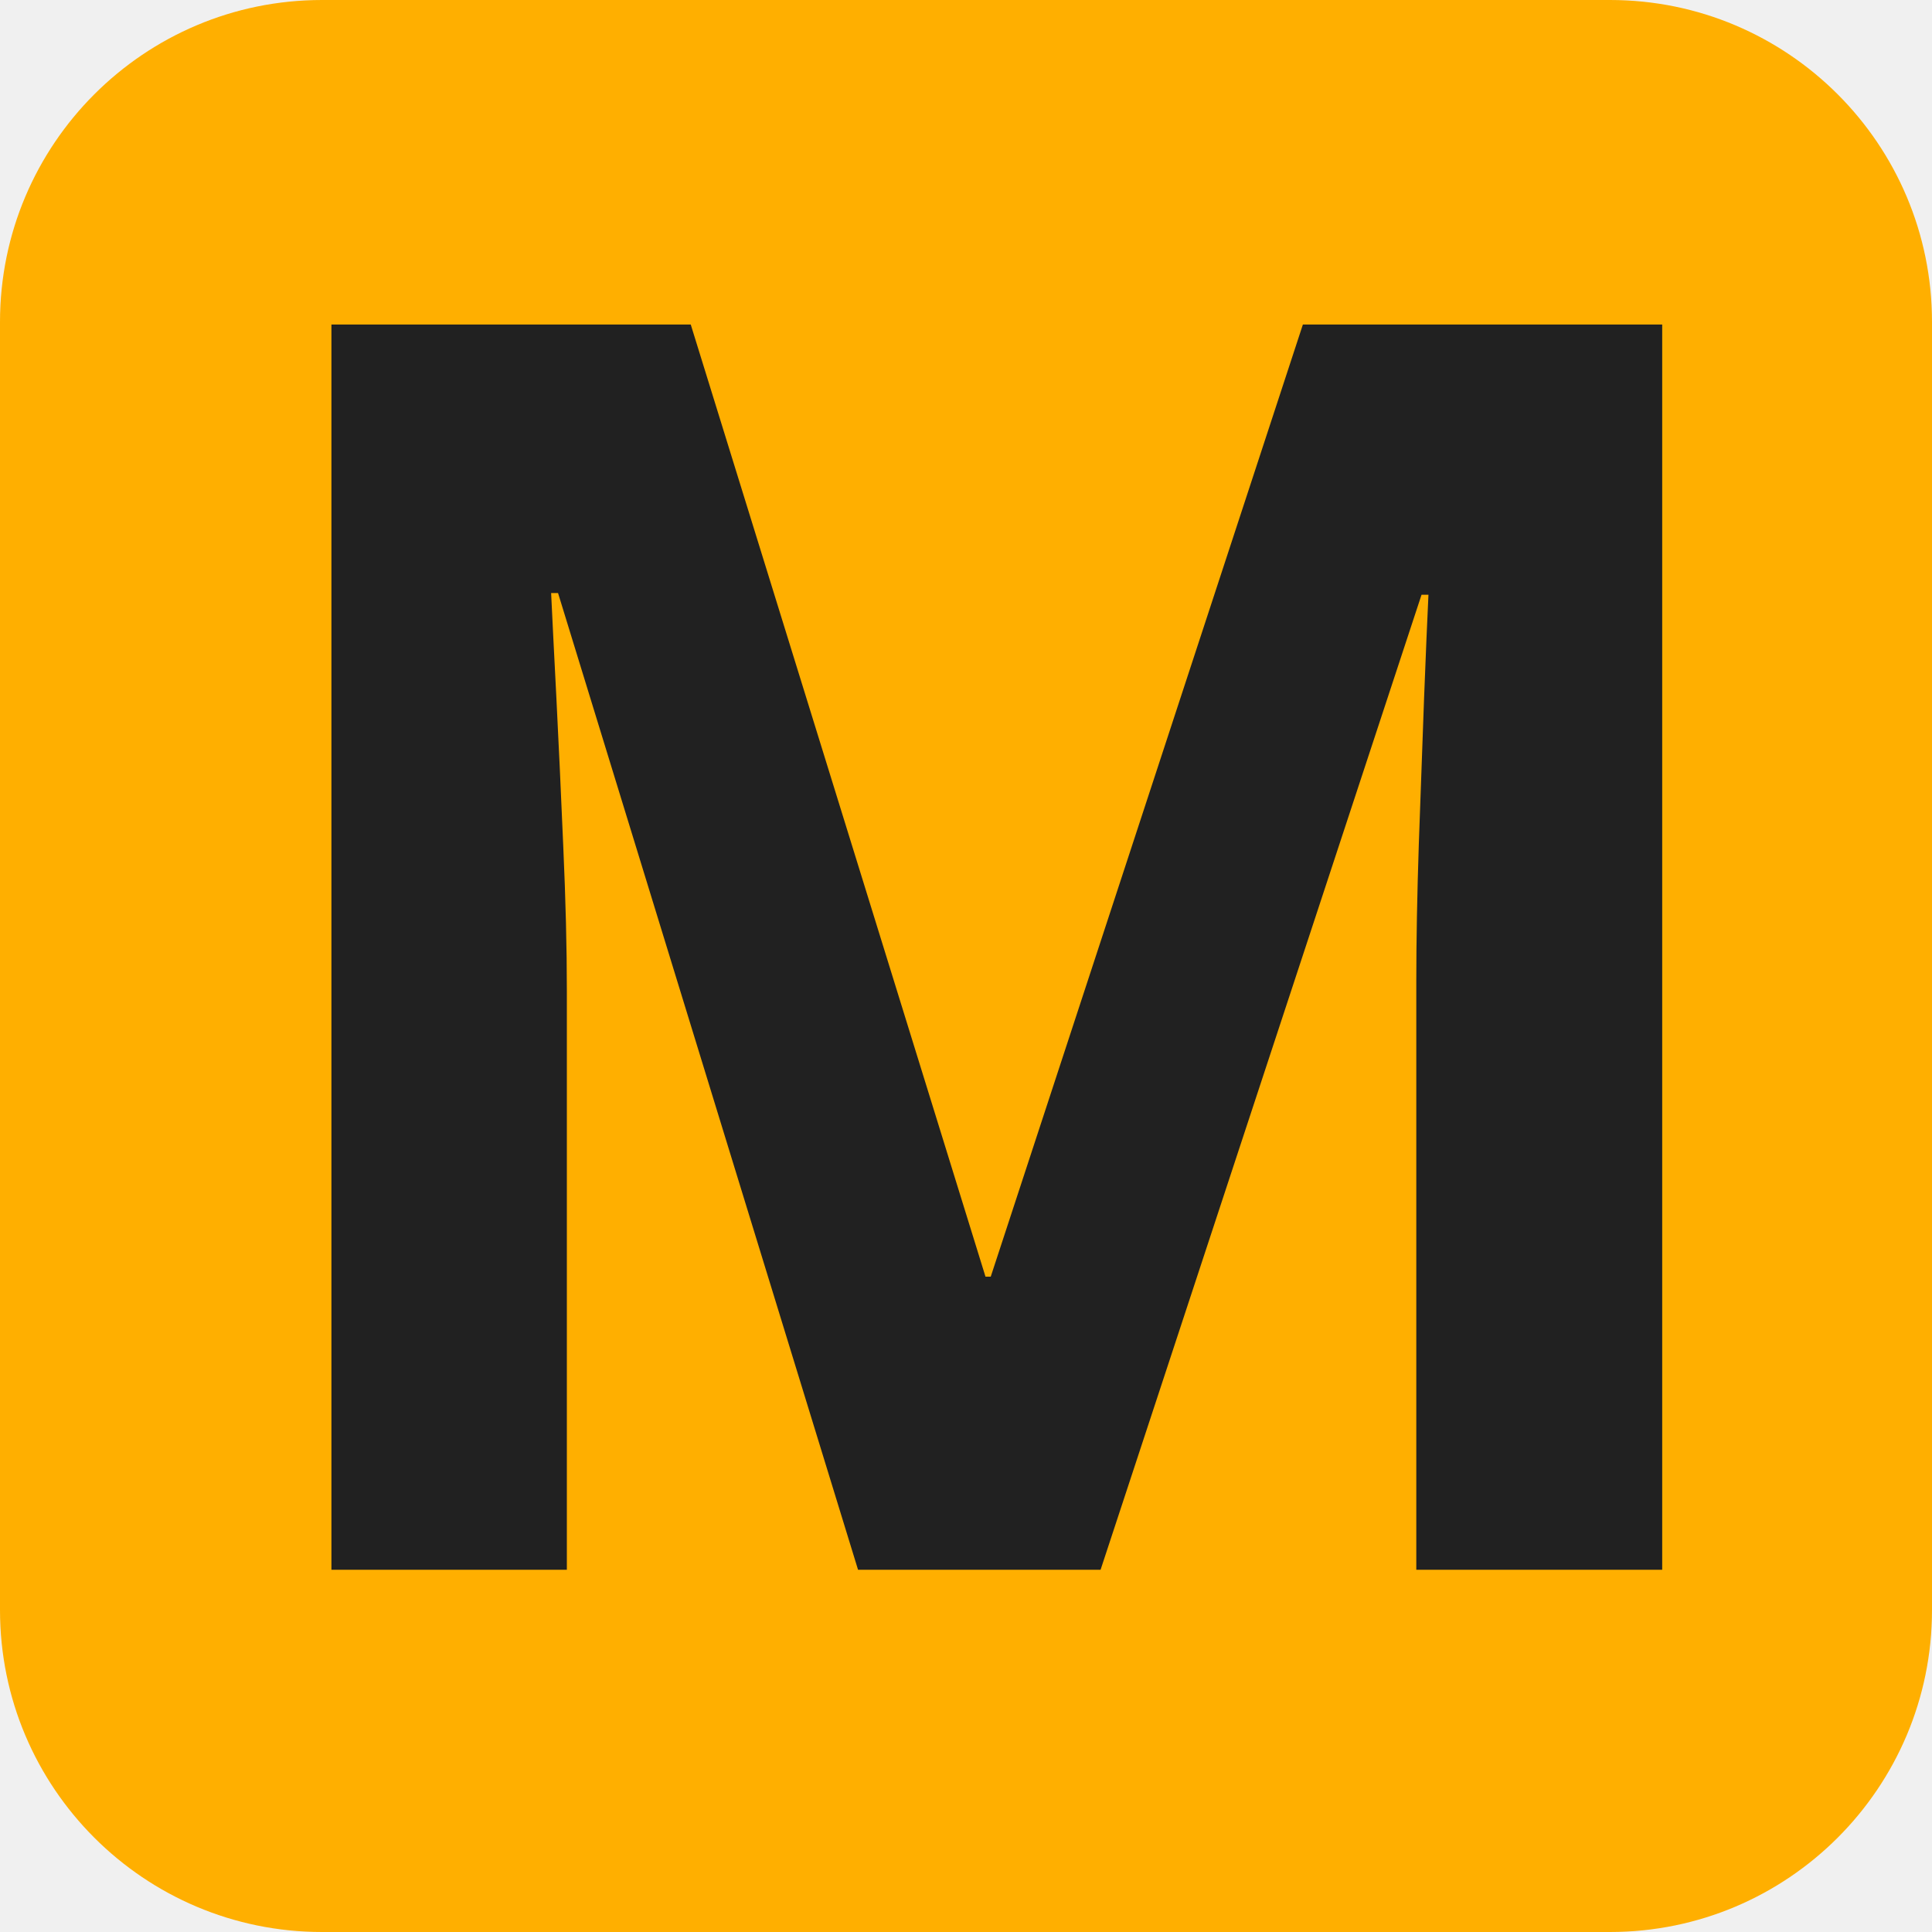
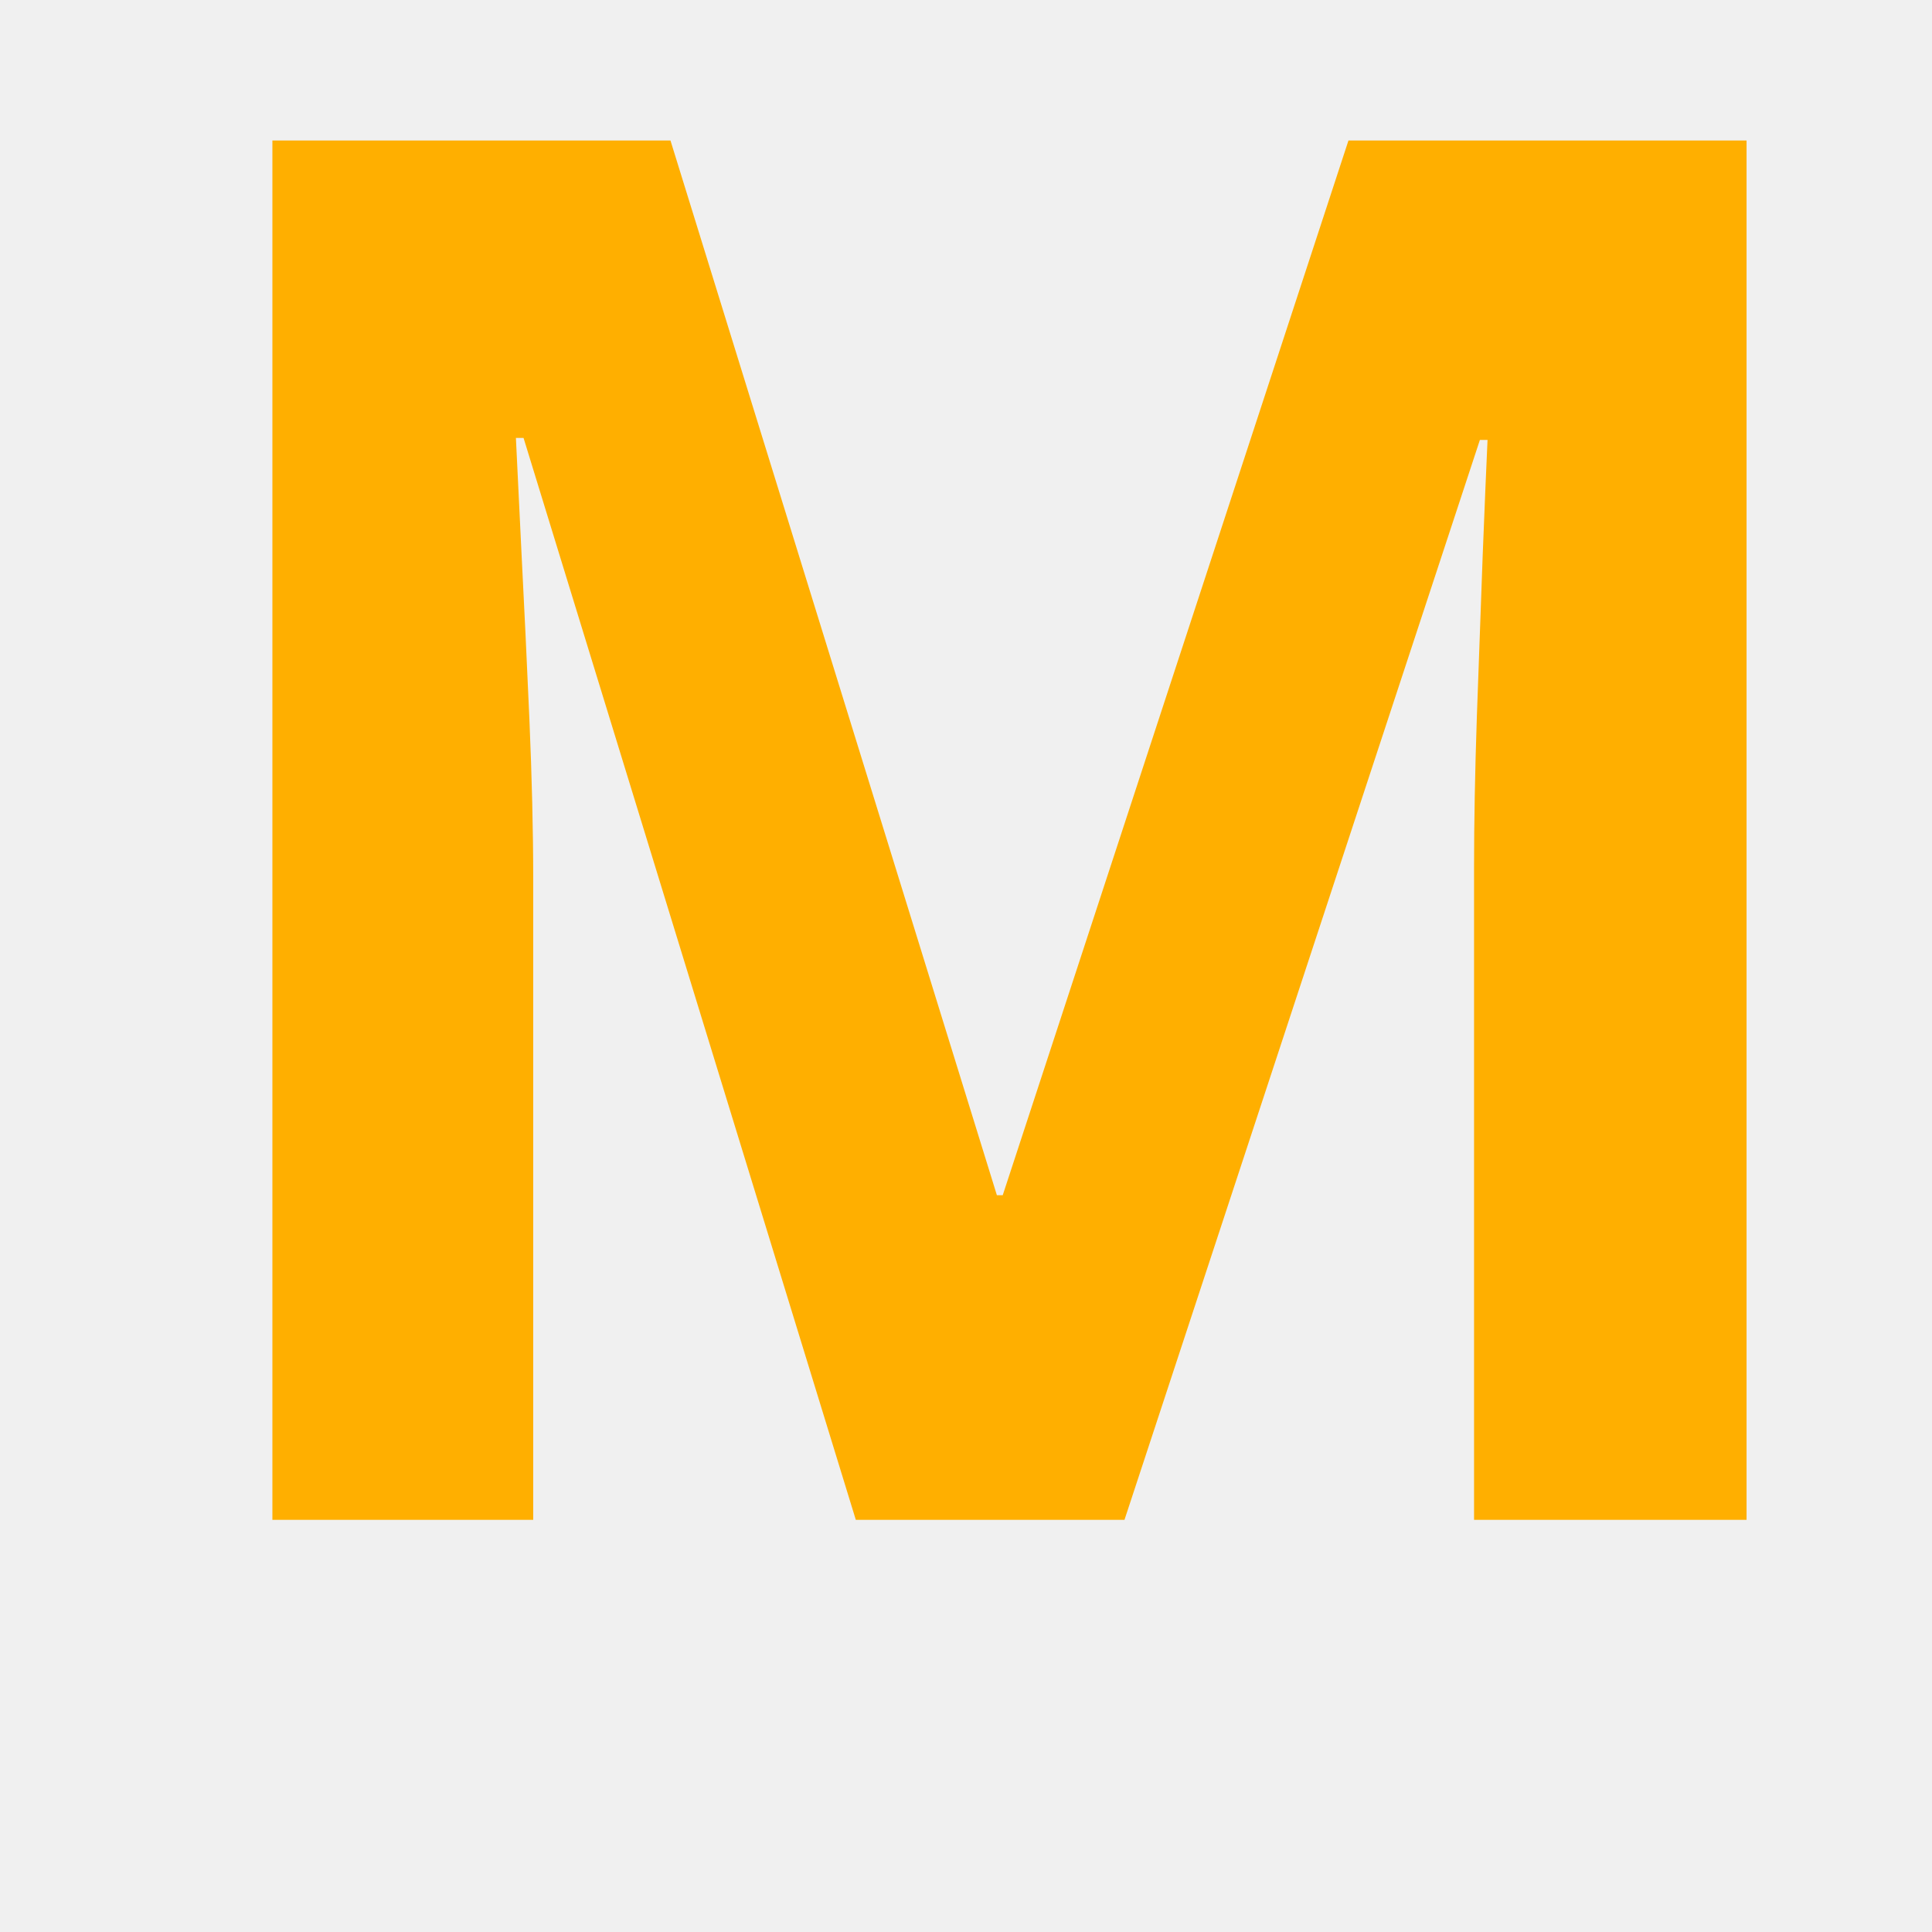
- <svg xmlns="http://www.w3.org/2000/svg" width="144px" height="144px" viewBox="0 0 144 144" version="1.1">
-   <g stroke="none" stroke-width="1" fill="none" fill-rule="evenodd">
-     <g>
-       <rect id="Rectangle" fill="#FFAF00" x="0" y="0" width="144" height="144" rx="24" />
-       <text id="M" font-family="Oxanium-ExtraBold, Oxanium" font-size="130" font-weight="600" fill="#212121">
-         <tspan x="13" y="117">M</tspan>
+ <svg xmlns="http://www.w3.org/2000/svg" width="150px" height="150px" viewBox="0 0 150 150" version="1.1">
+   <g id="Page-1" stroke="none" stroke-width="1" fill="none" fill-rule="evenodd">
+     <g id="favicon">
+       <rect id="Rectangle" fill="#FFFFFF" fill-rule="nonzero" opacity="0" x="0" y="0" width="150" height="150" />
+       <text id="M" fill="#FFAF00" font-family="Oxanium-Bold, Oxanium" font-size="150" font-weight="bold">
+         <tspan x="7.65" y="118">M</tspan>
      </text>
    </g>
  </g>
</svg>
